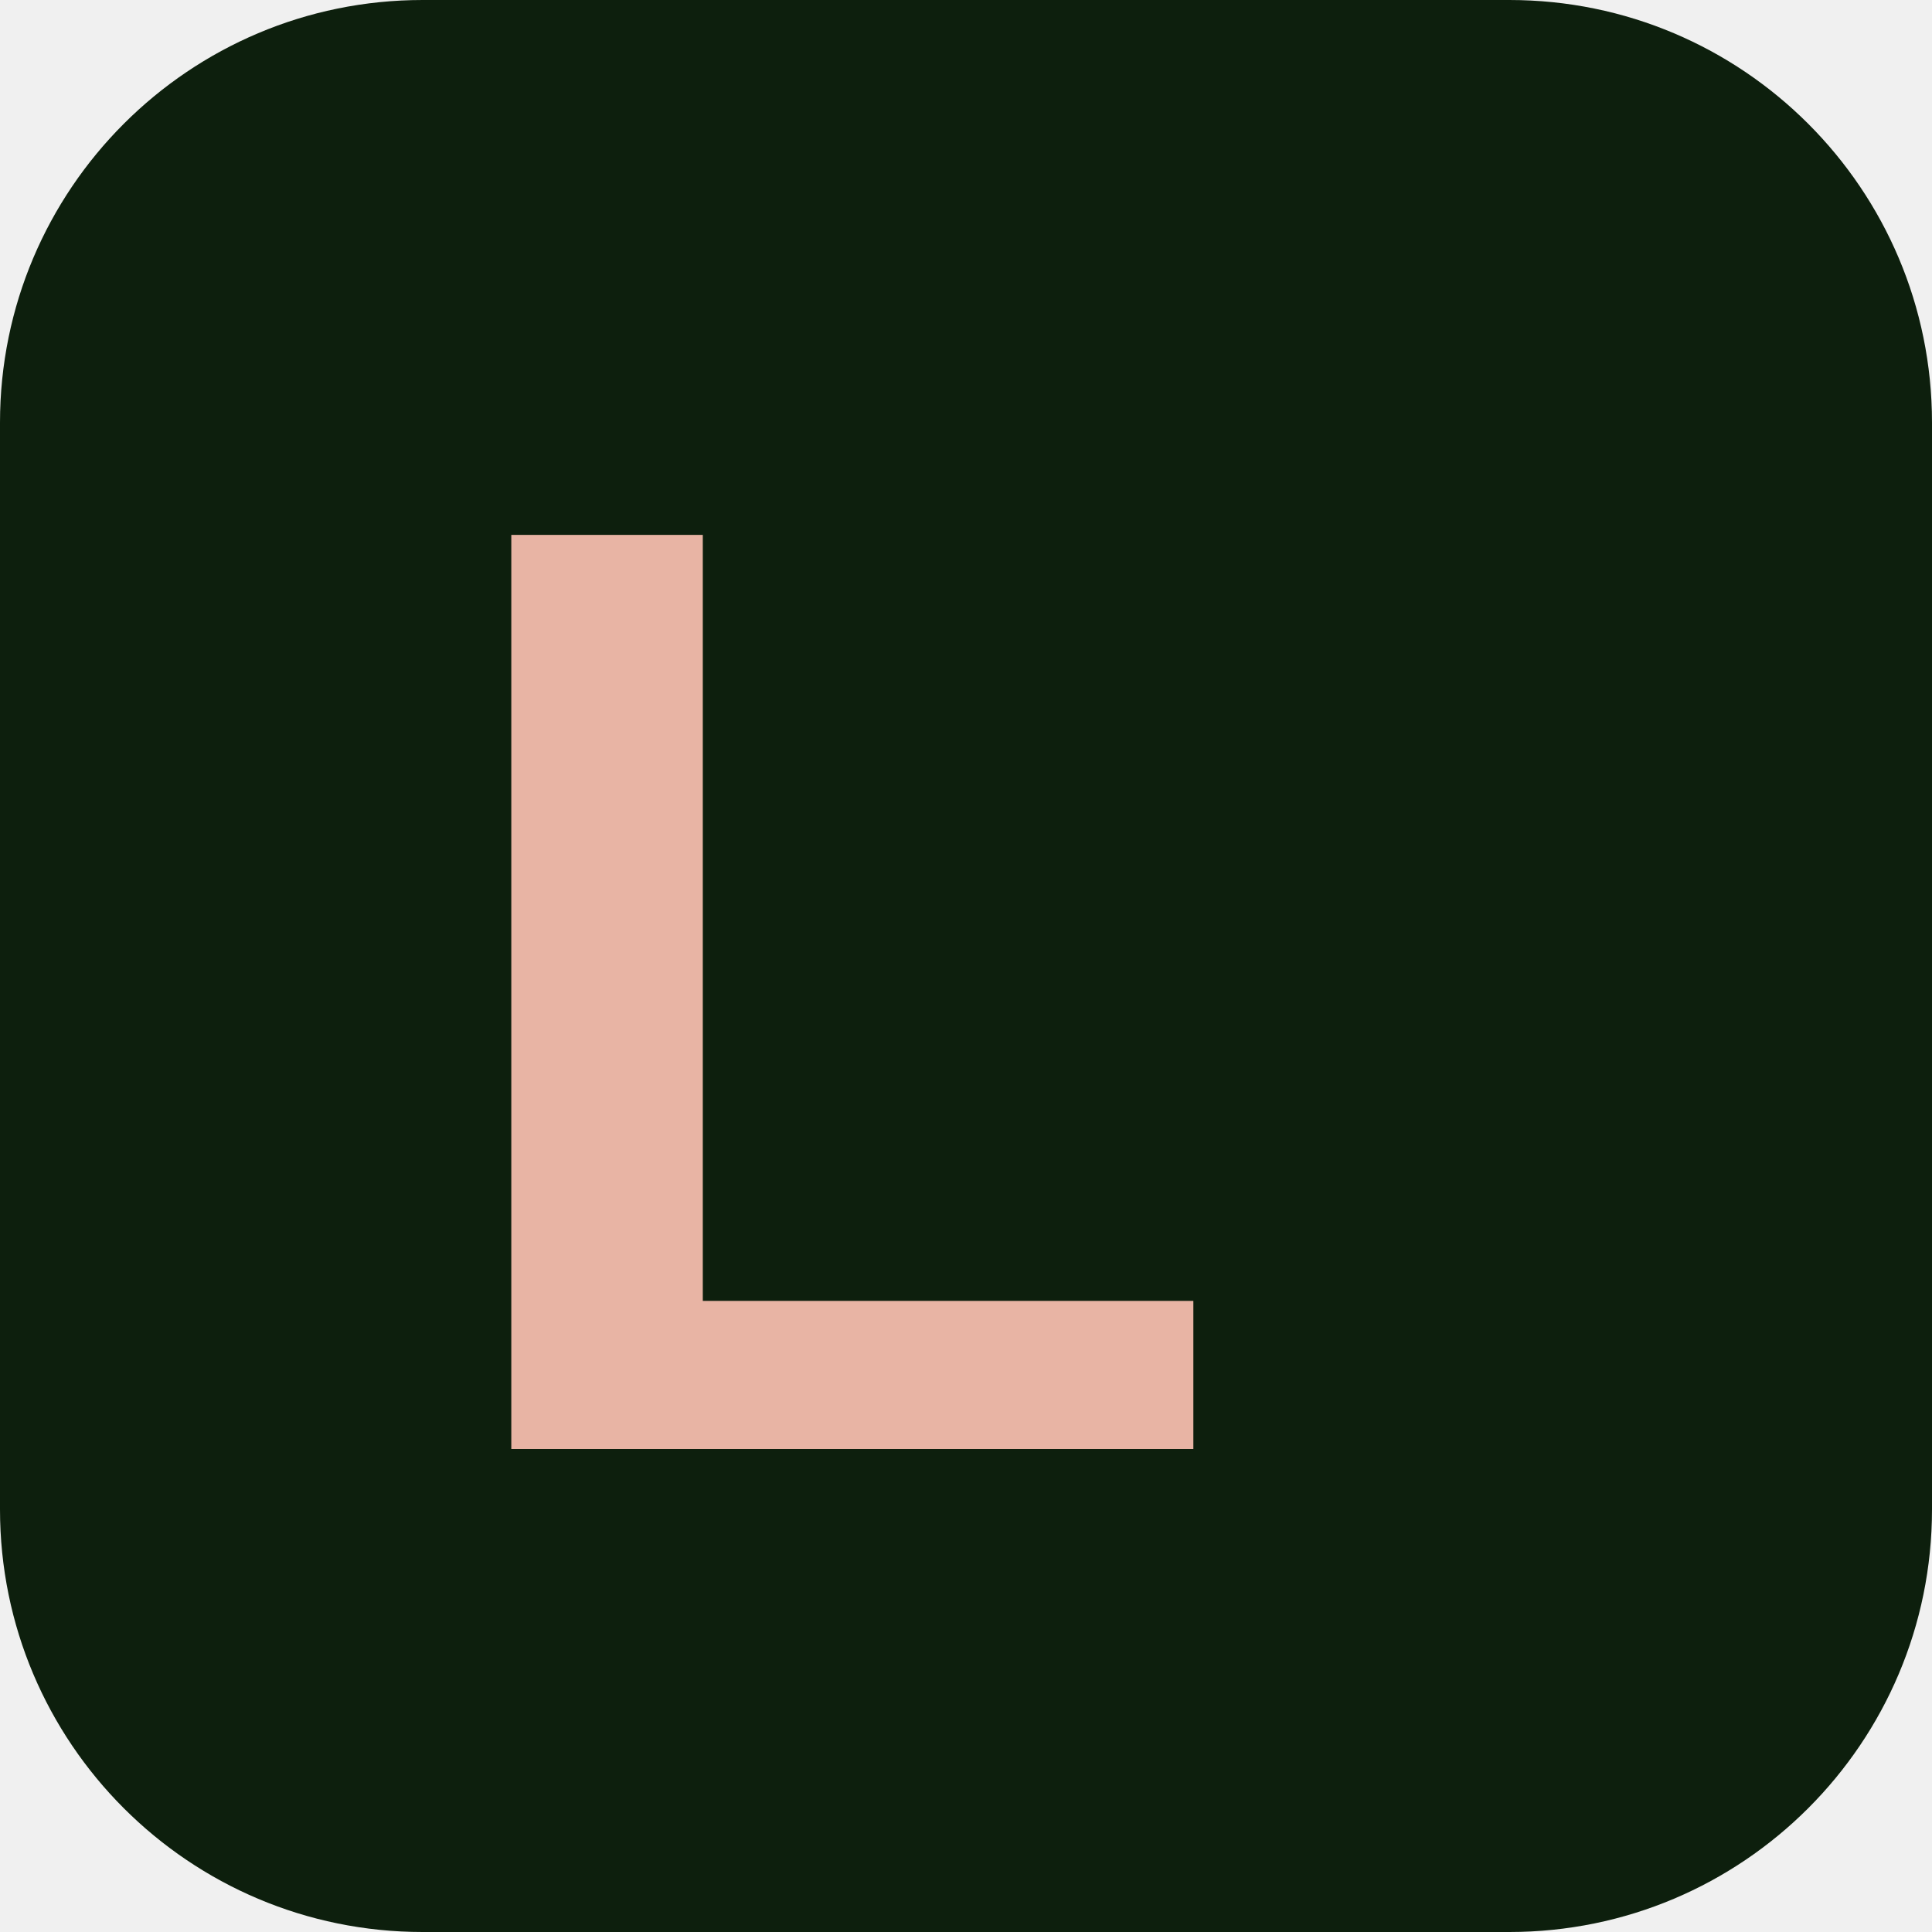
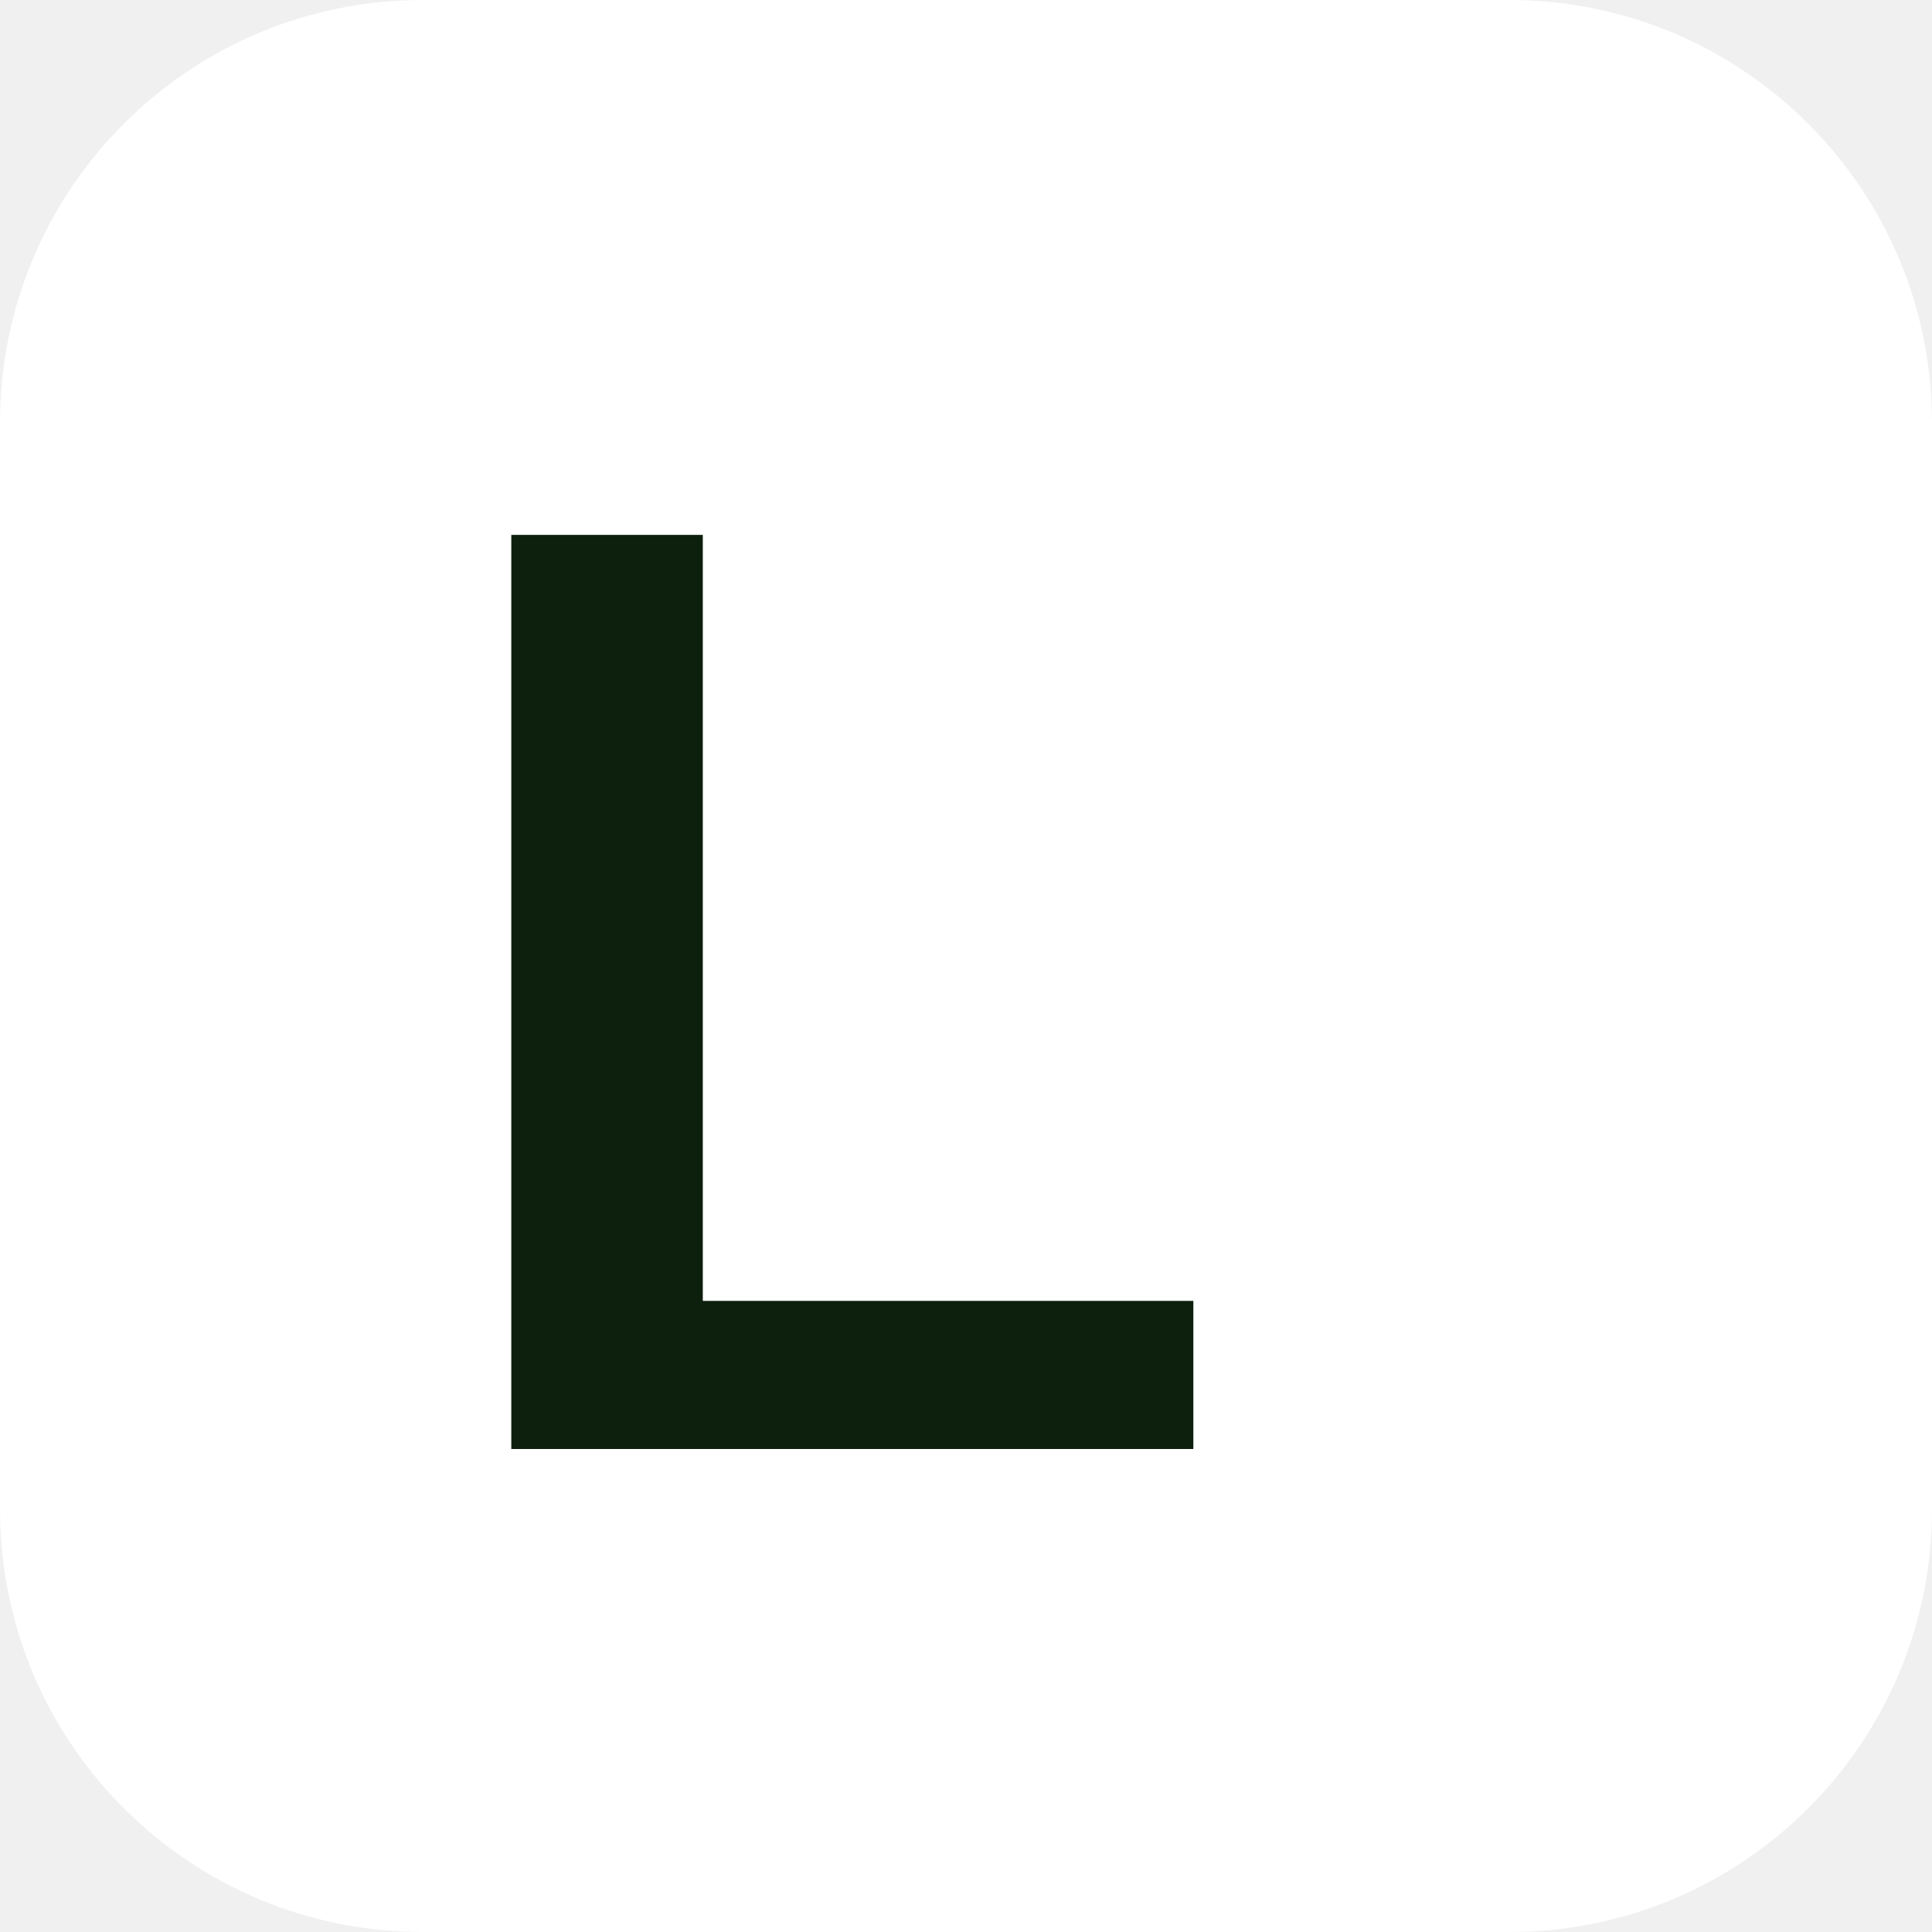
<svg xmlns="http://www.w3.org/2000/svg" viewBox="0 0 32 32">
-   <rect width="32" height="32" rx="7" fill="#0d1f0d" />
-   <text x="7" y="24" font-family="Arial, sans-serif" font-weight="800" font-size="22" fill="#e8b4a4">L</text>
+   <rect width="32" height="32" rx="7" fill="#ffffff" />
+   <text x="7" y="24" font-family="Arial, sans-serif" font-weight="800" font-size="22" fill="#0d1f0d">L</text>
</svg>
